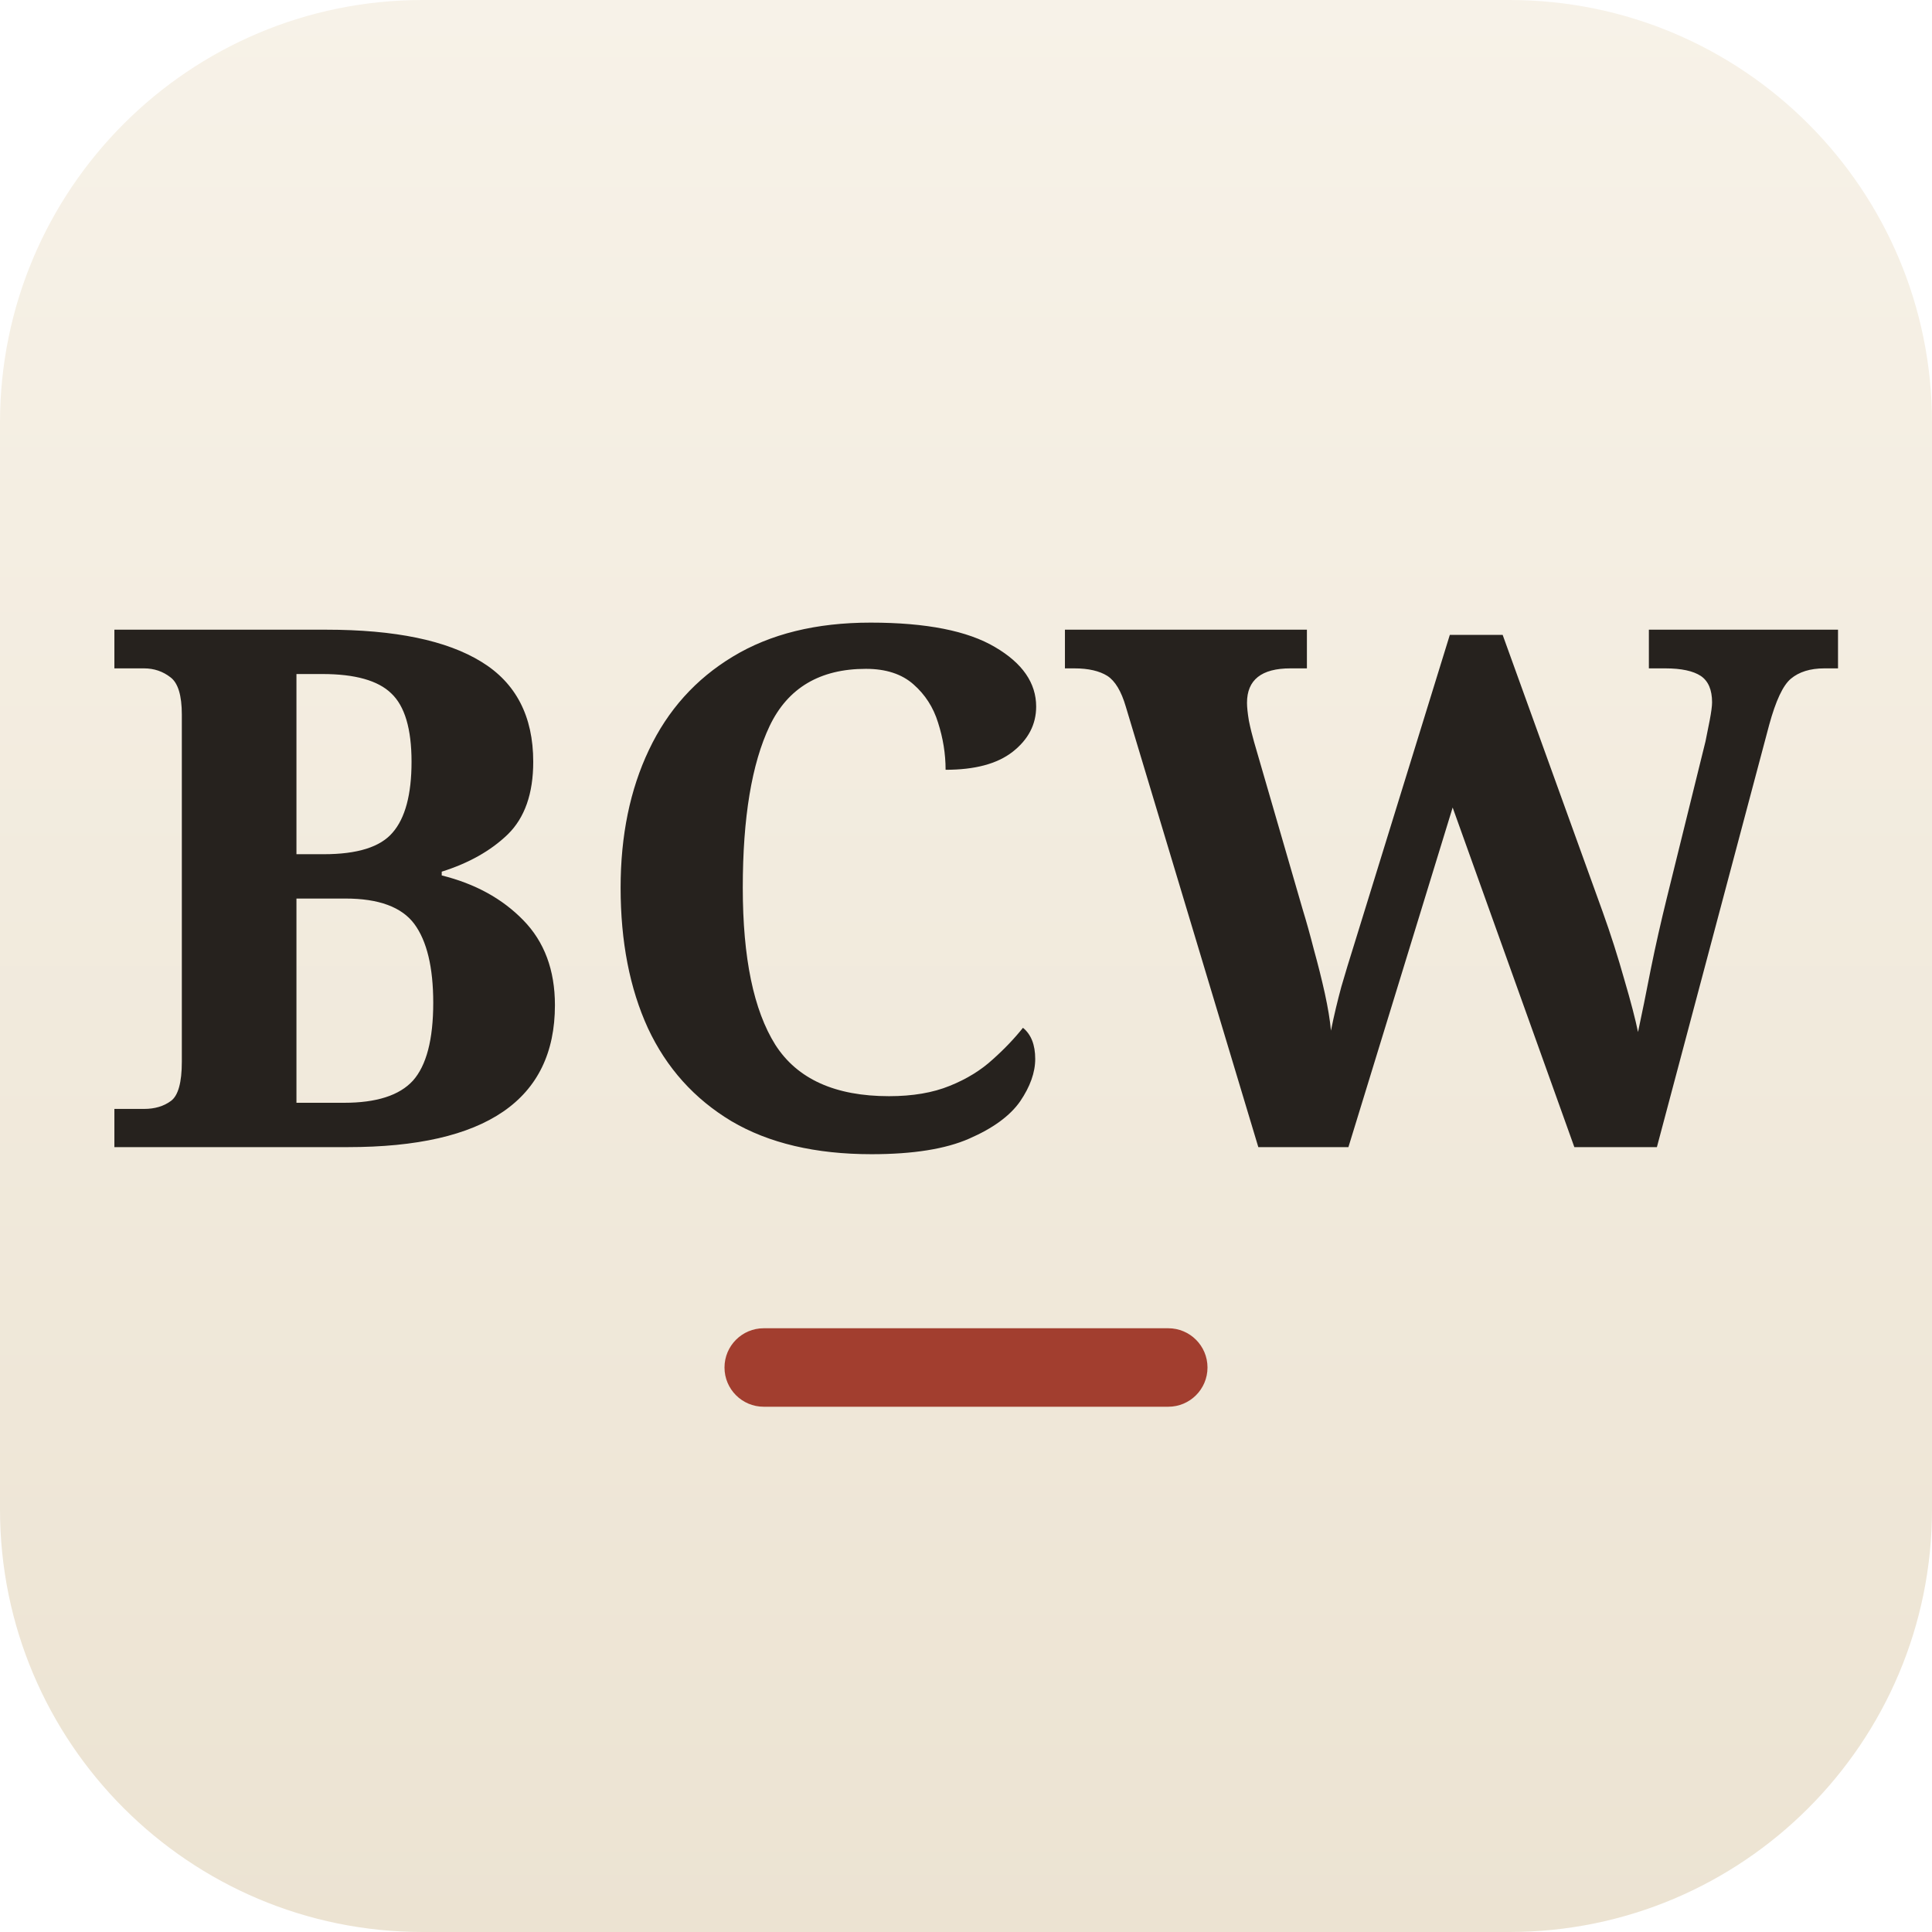
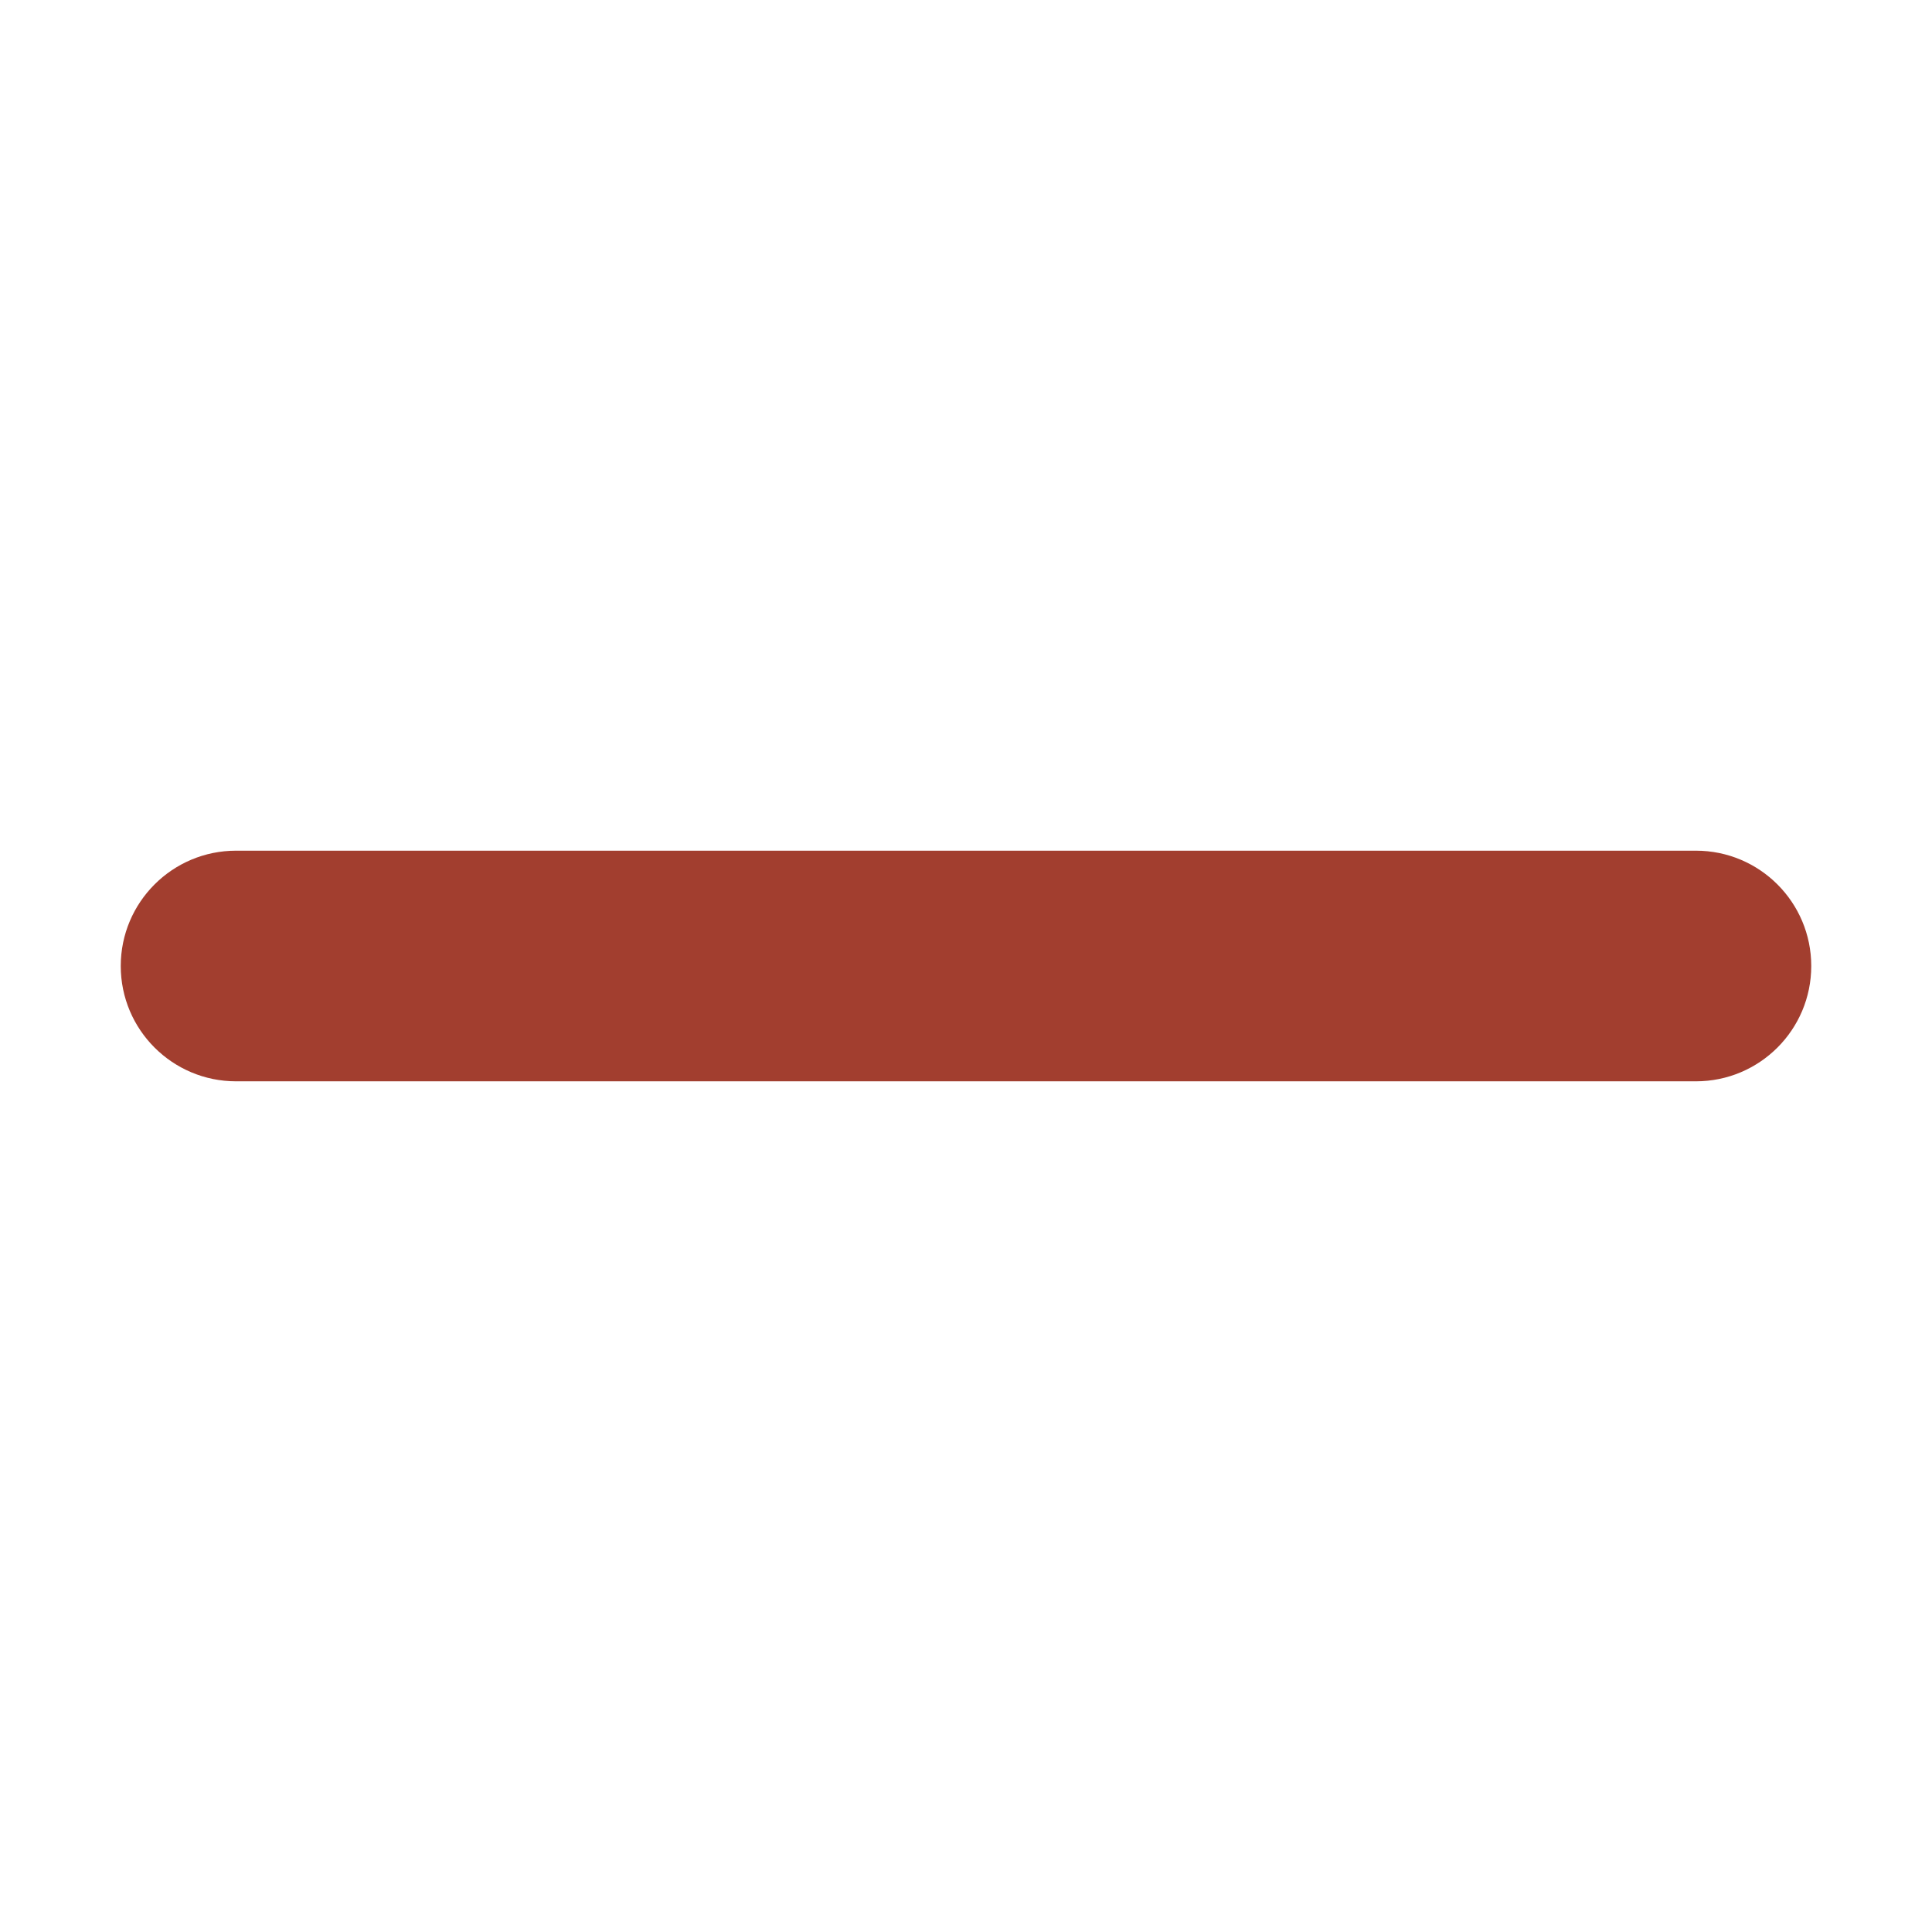
<svg xmlns="http://www.w3.org/2000/svg" viewBox="0 0 64 64">
-   <defs>
-     <linearGradient id="bg" x1="0" y1="0" x2="0" y2="1">
-       <stop offset="0" stop-color="#F7F2E8" />
-       <stop offset="1" stop-color="#ECE3D2" />
-     </linearGradient>
-   </defs>
-   <rect width="64" height="64" rx="14" fill="url(#bg)" />
-   <text x="32" y="38" text-anchor="middle" font-family="ui-serif, 'New York', Georgia, serif" font-weight="700" font-size="24" fill="#26221E">BCW</text>
-   <rect x="24" y="44" width="16" height="2.6" rx="1.3" fill="#A23E2F" />
+   <style>
+     .accent { fill: #A23E2F; }
+     @media (prefers-color-scheme: dark) { .accent { fill: #E3826A; } }
+   </style>
+   <rect class="accent" x="4" y="28.18" width="56" height="7.64" rx="3.82" />
</svg>
